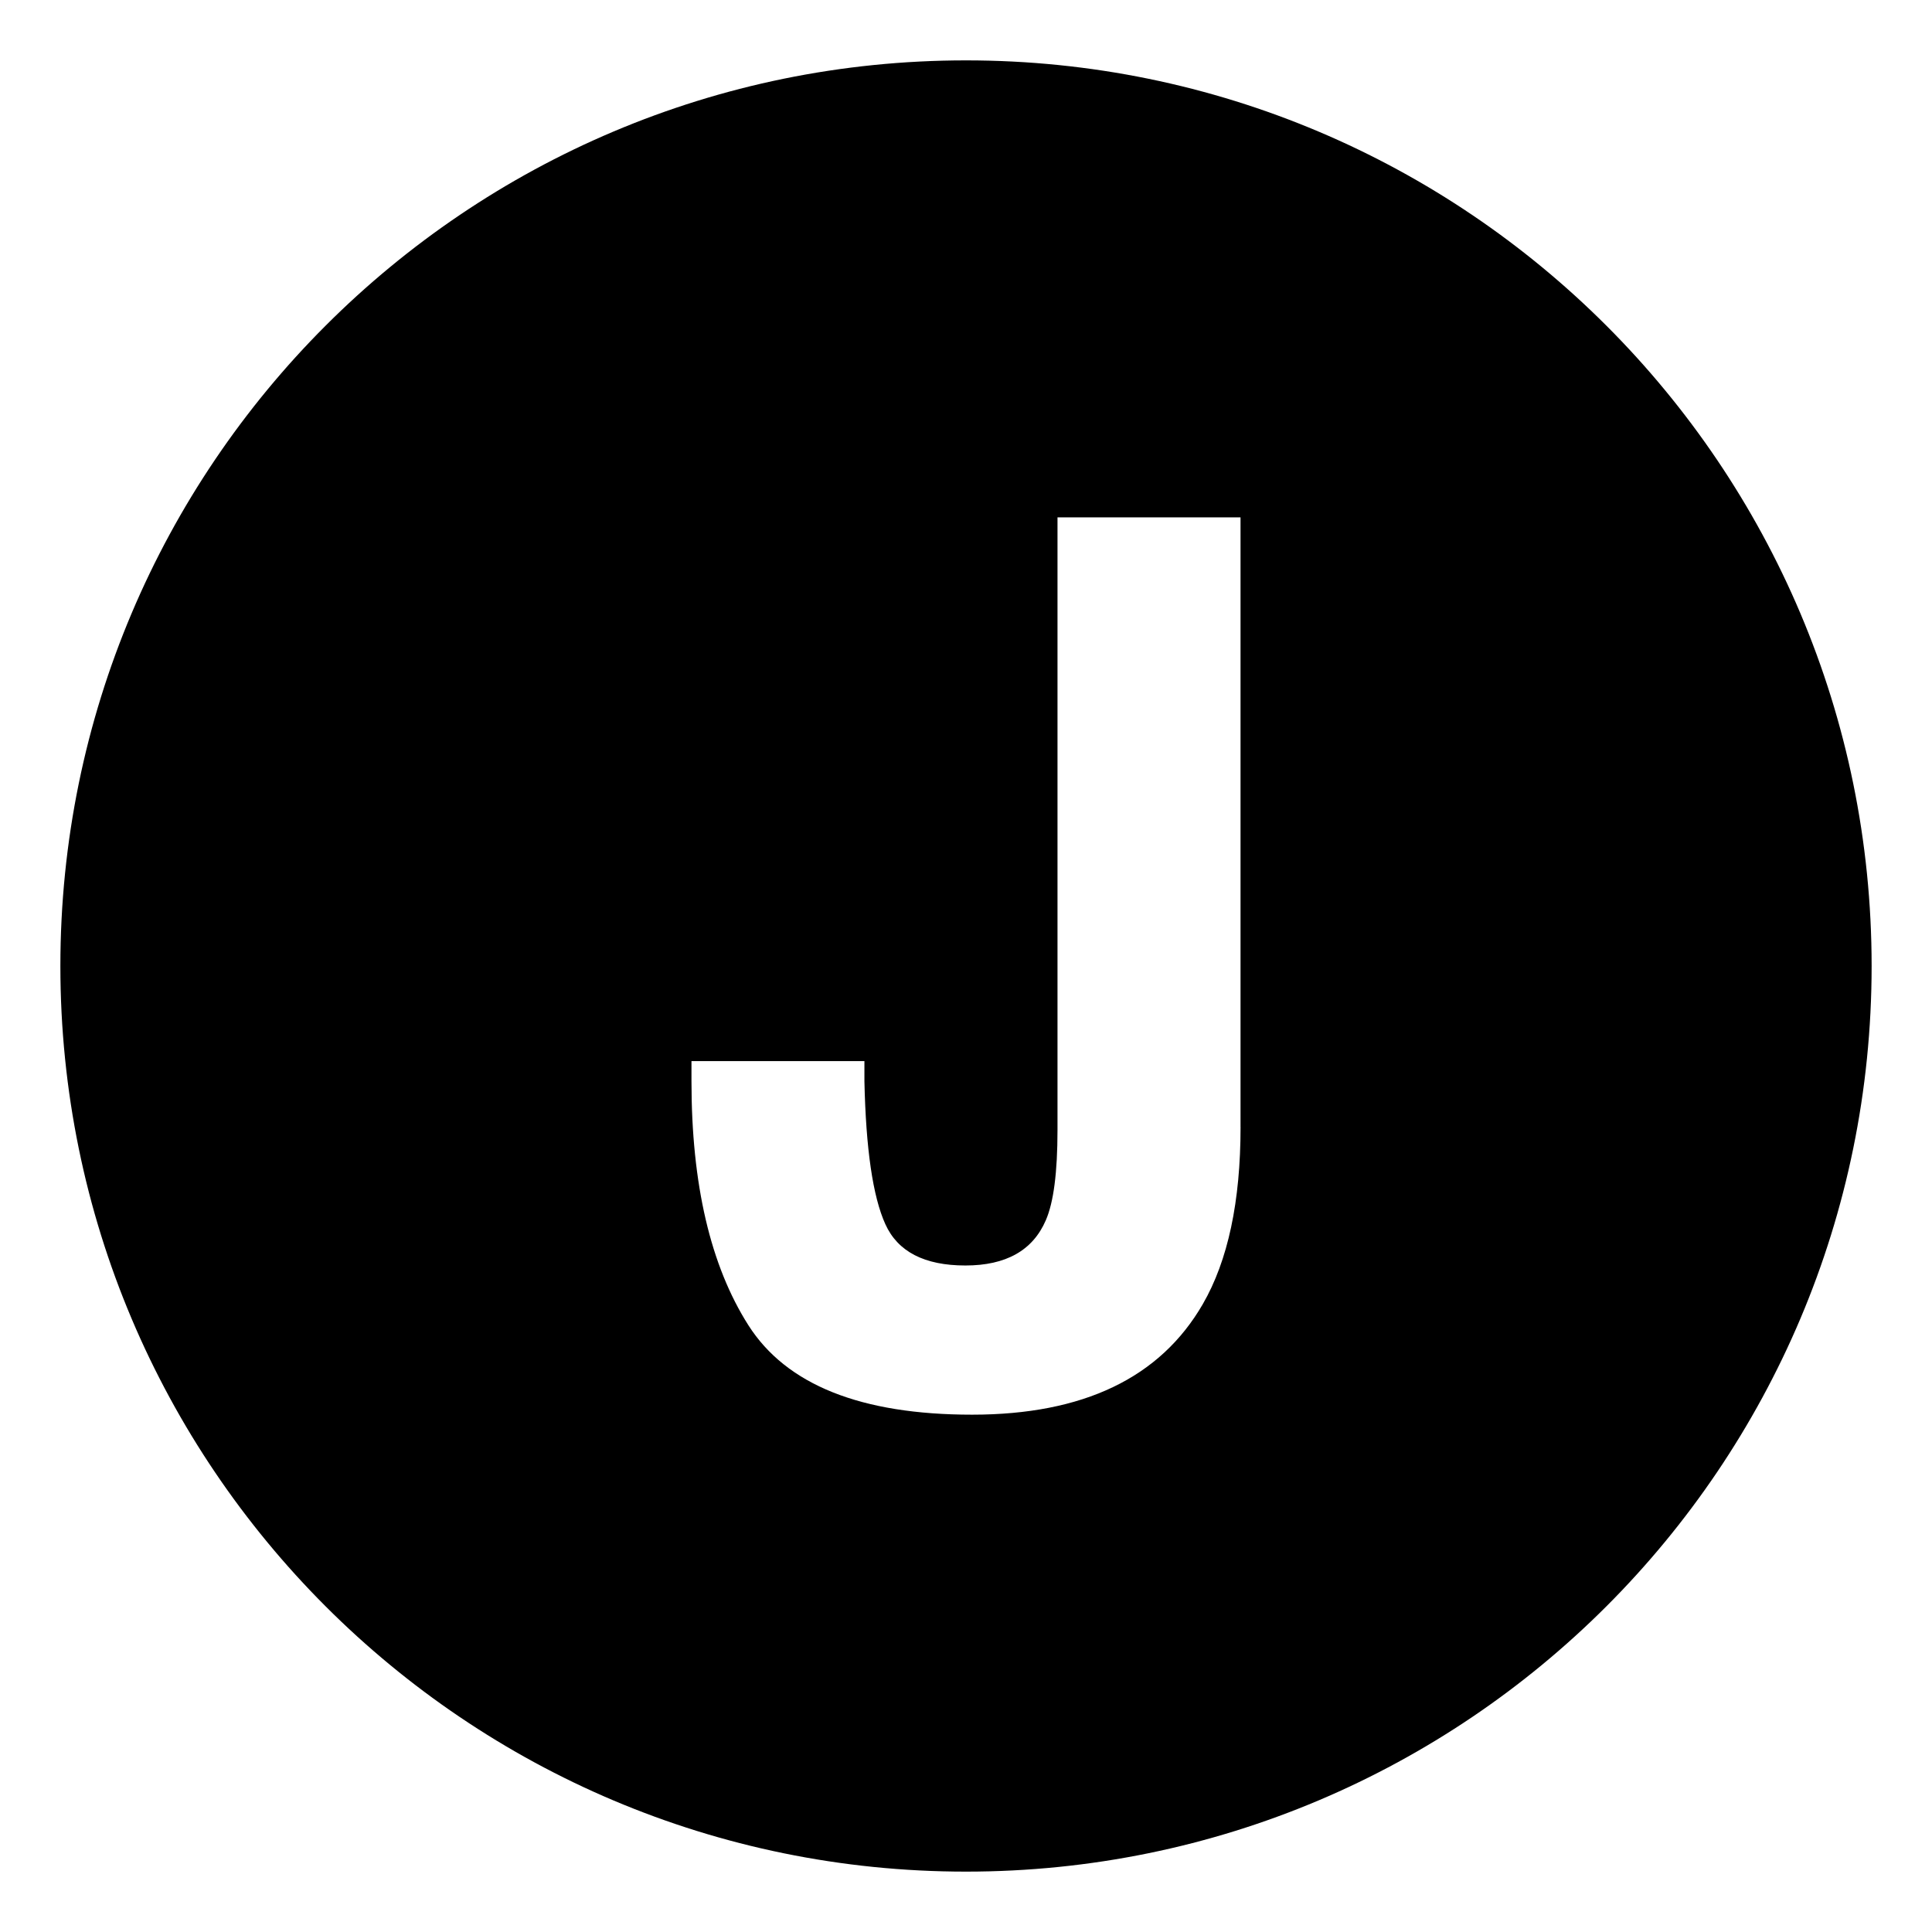
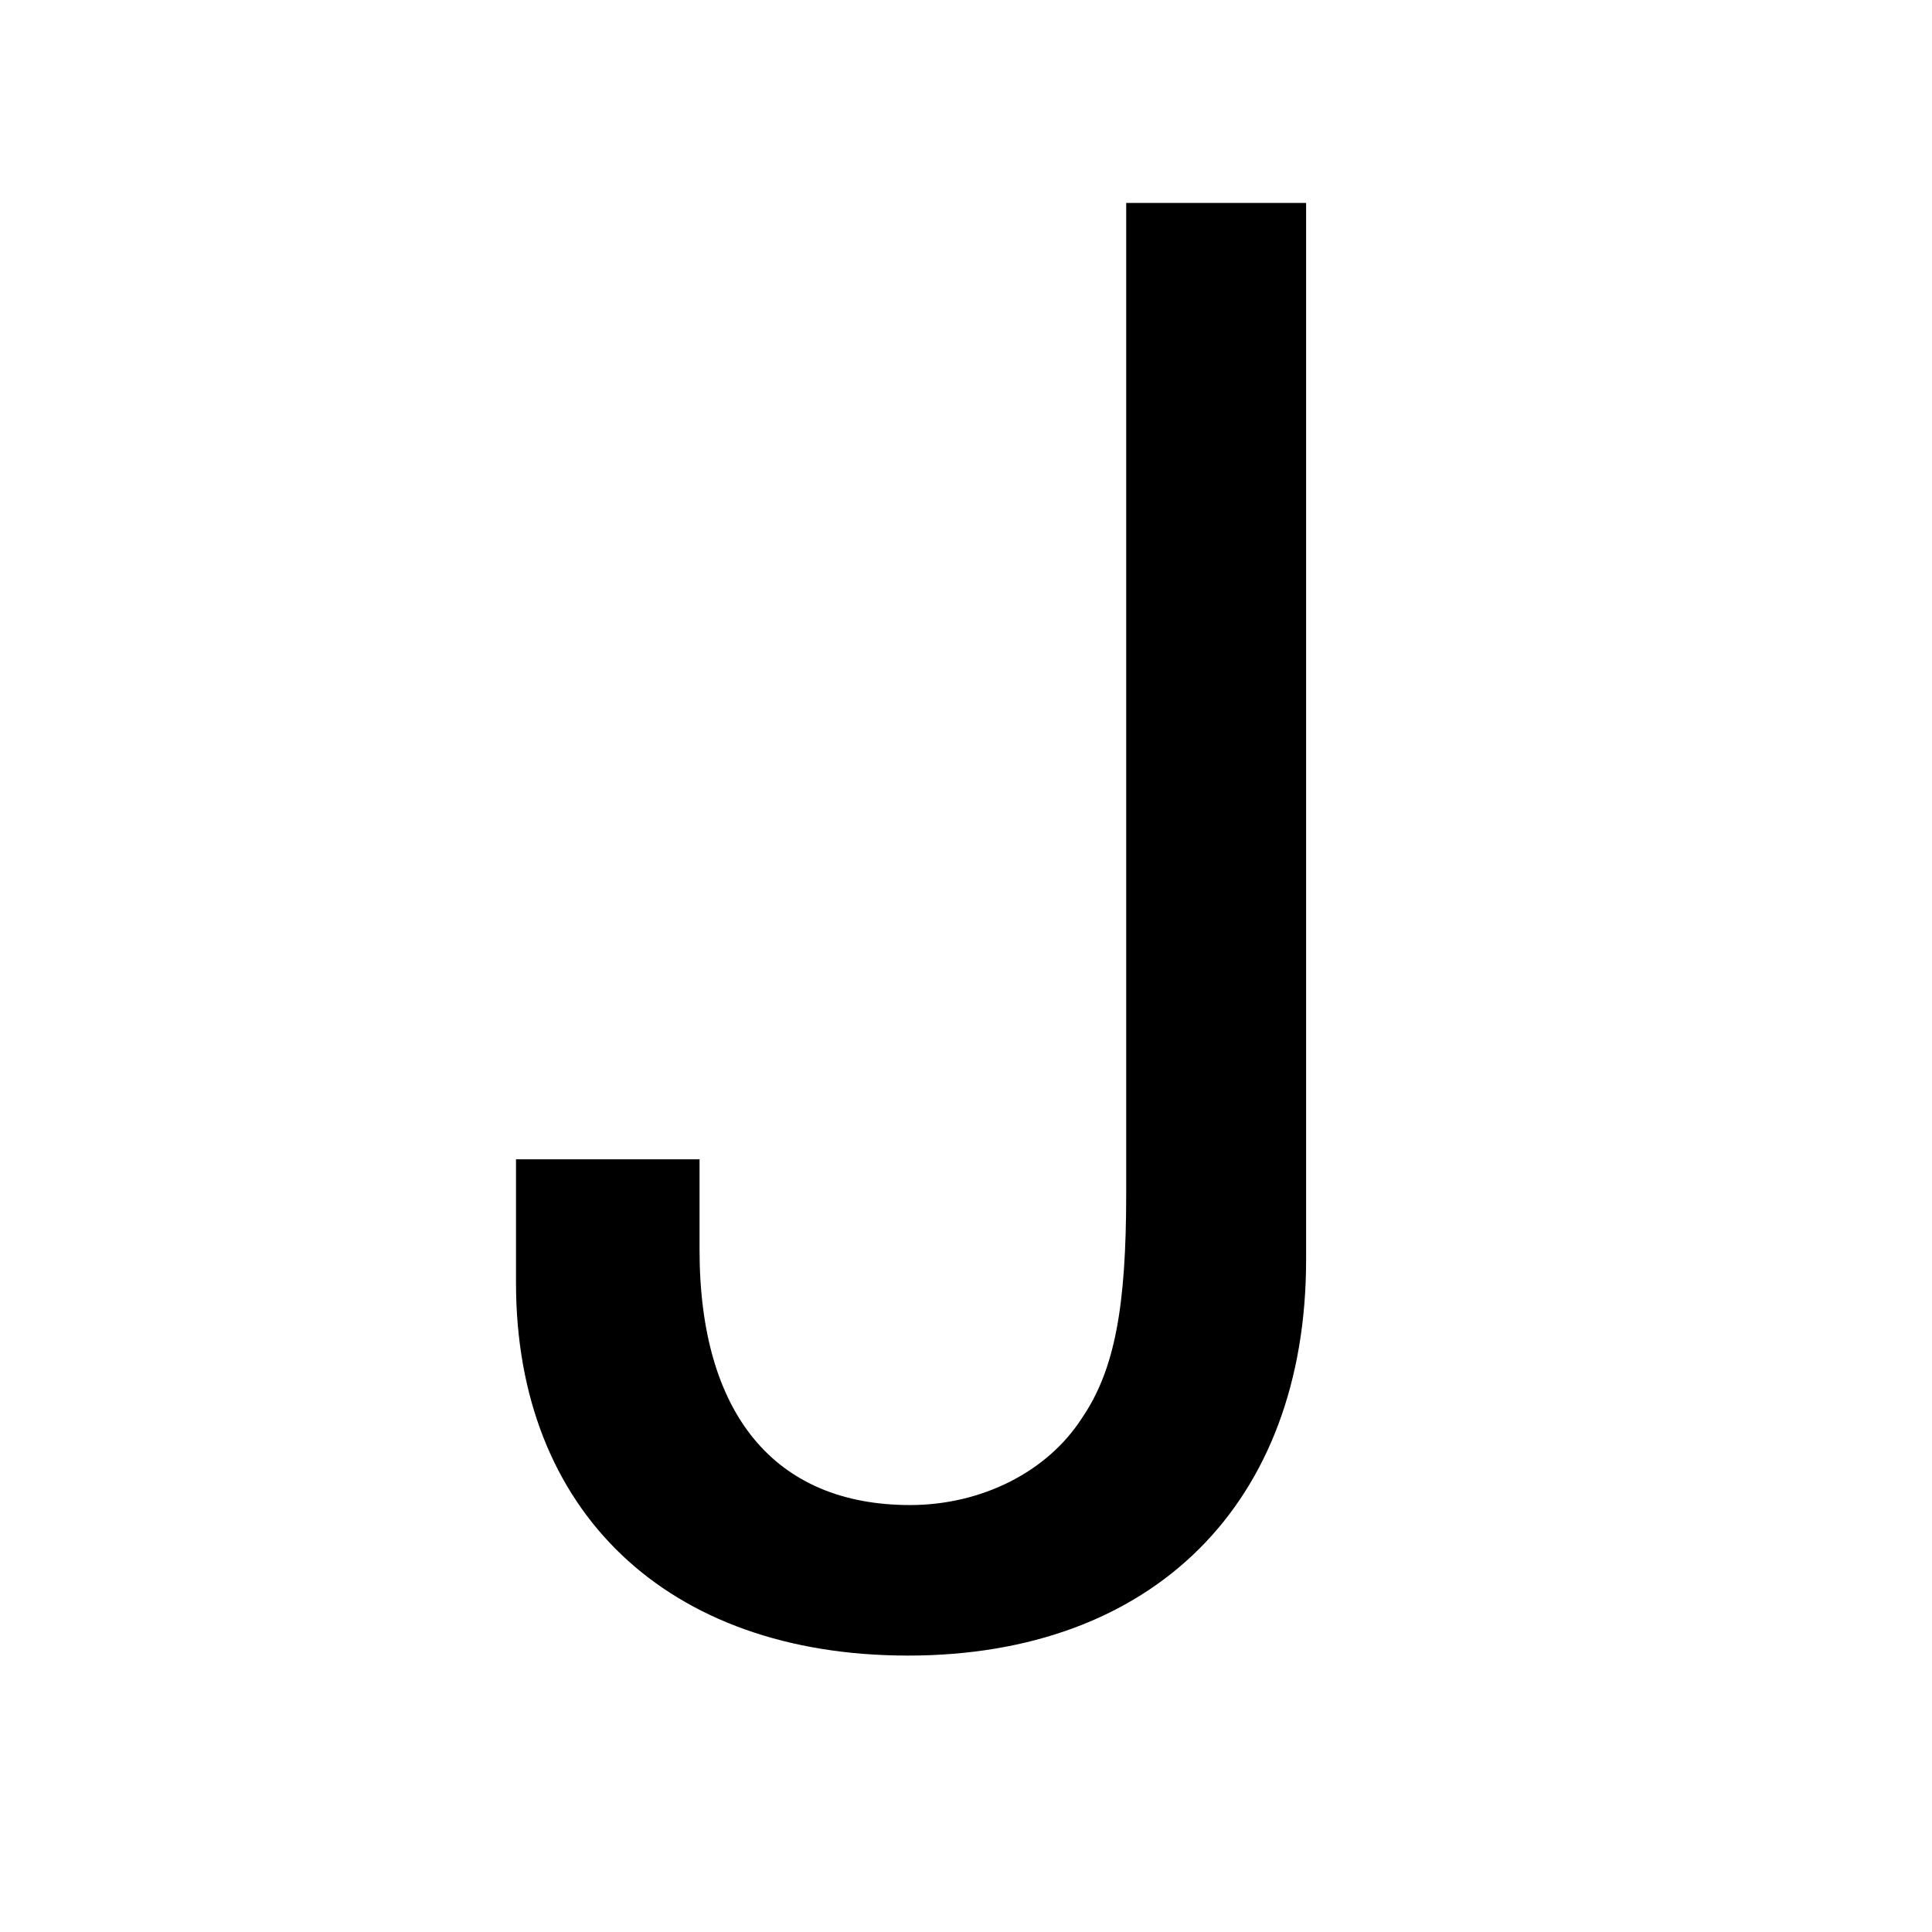
- <svg xmlns="http://www.w3.org/2000/svg" width="64px" height="64px" viewBox="0 0 64 64" aria-hidden="true" role="img" class="iconify iconify--emojione-monotone" preserveAspectRatio="xMidYMid meet">
-   <path d="M32 2C15.432 2 2 15.432 2 32s13.432 30 30 30s30-13.432 30-30S48.568 2 32 2m9.095 35.334c0 2.469-.417 4.424-1.251 5.867c-1.412 2.441-3.959 3.662-7.642 3.662s-6.153-.988-7.411-2.963c-1.256-1.975-1.885-4.67-1.885-8.082v-.668h5.729v.668c.049 2.244.279 3.822.693 4.734c.412.912 1.297 1.369 2.652 1.369c1.344 0 2.231-.498 2.663-1.496c.259-.592.388-1.588.388-2.992V17.139h6.063v20.195z" fill="currentColor" />
+ <svg xmlns="http://www.w3.org/2000/svg" width="100%" height="100%" viewBox="0 0 75 75" preserveAspectRatio="xMinYMid meet">
+   <text x="50%" y="50%" text-anchor="middle" dominant-baseline="middle" font-size="75" fill="black" font-family="Helvetica">J</text>
</svg>
